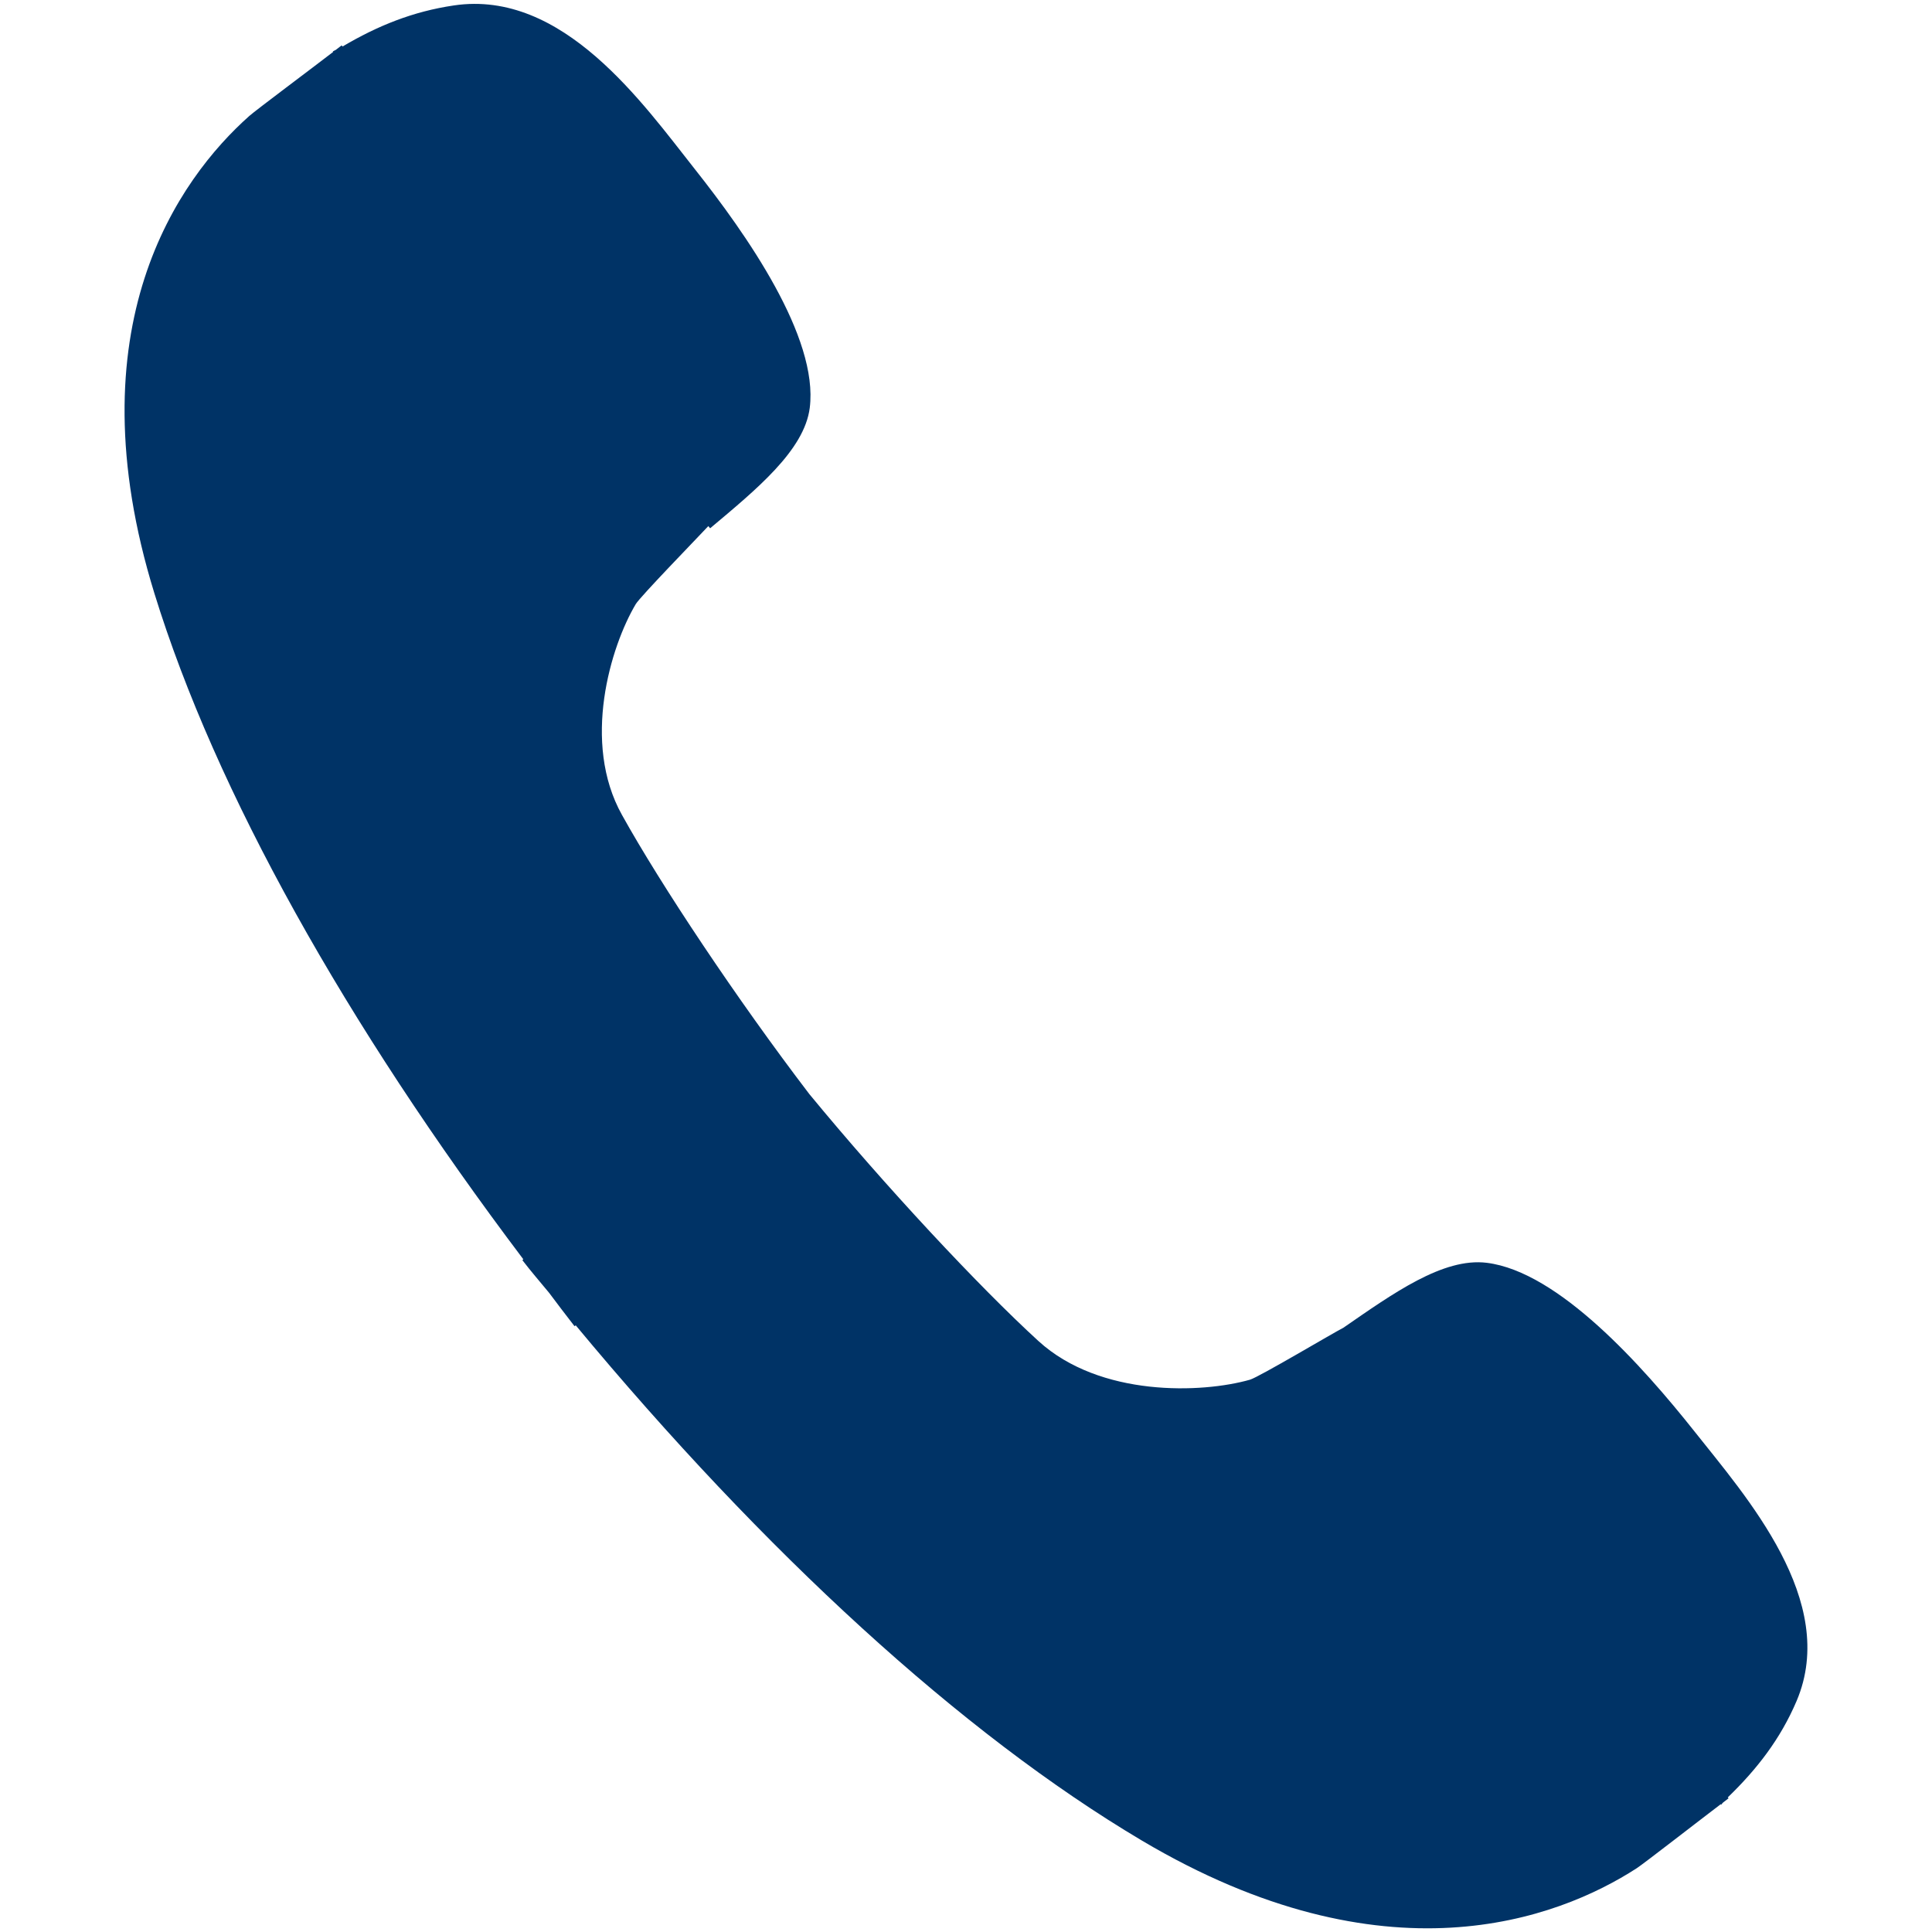
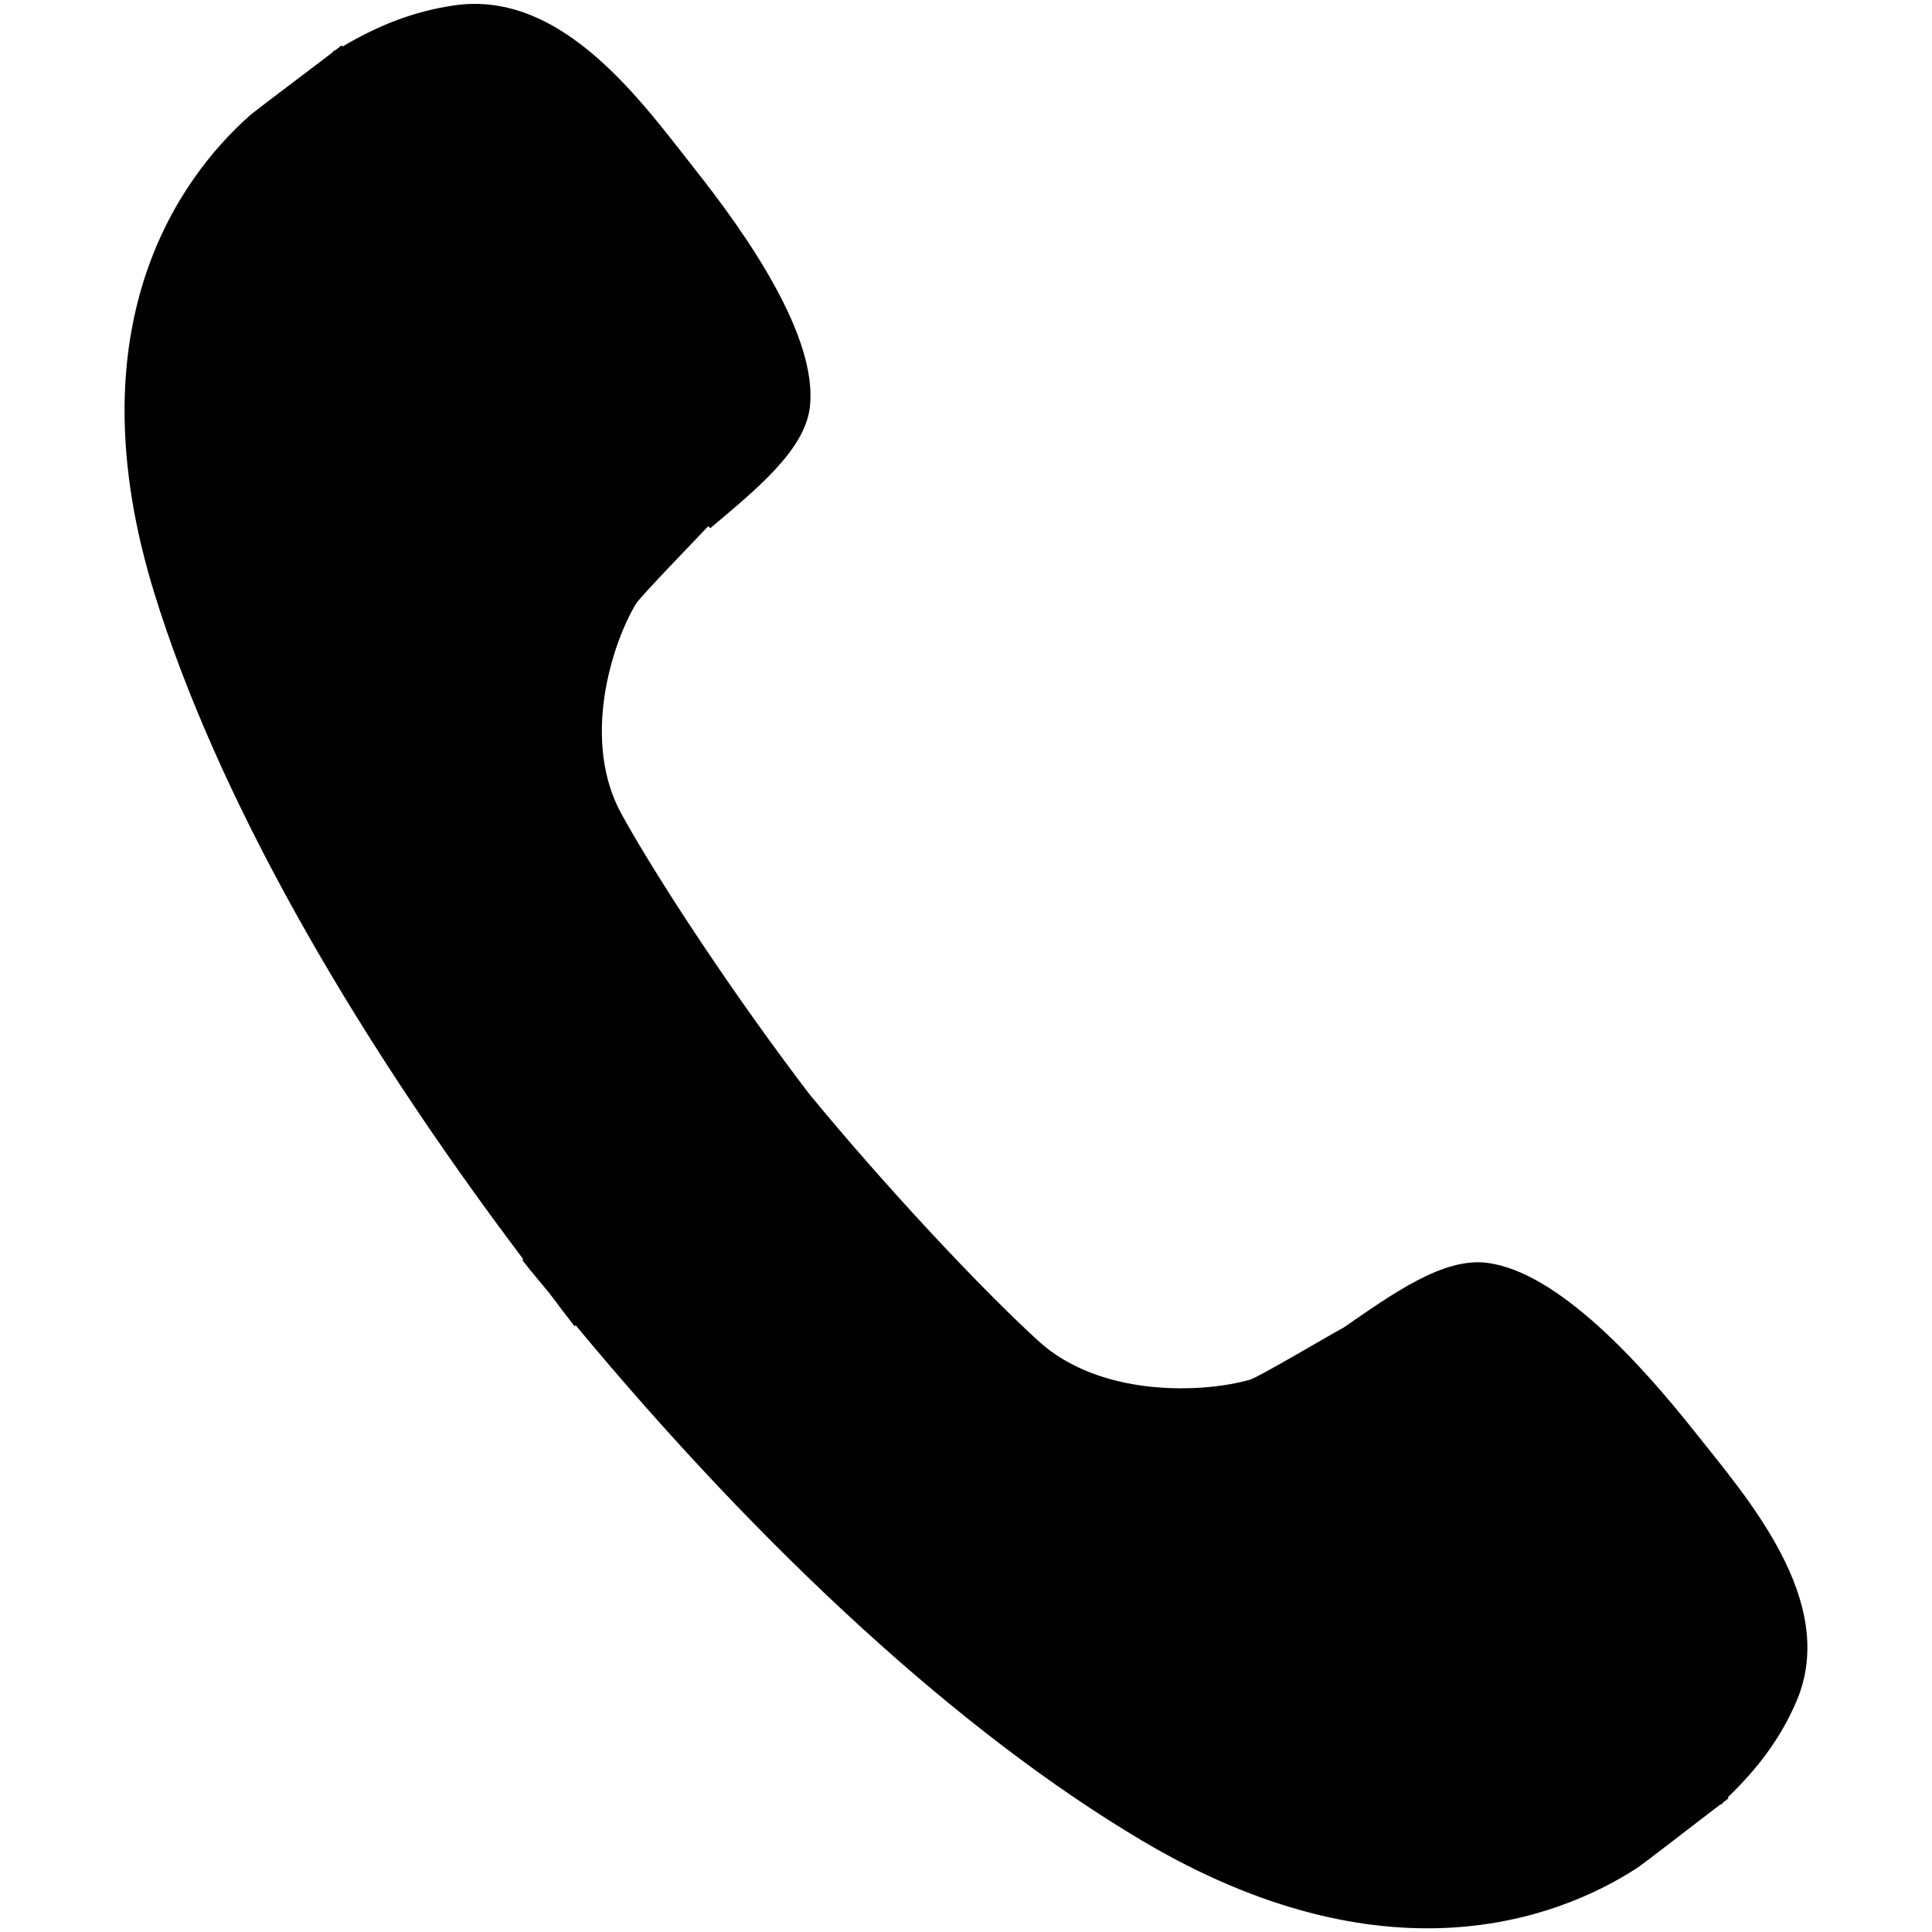
<svg xmlns="http://www.w3.org/2000/svg" viewBox="0 0 16 16" version="1.1" class="svg-glyph-phone">
-   <g stroke="none" stroke-width="1" fill="none" fill-rule="evenodd">
-     <path d="M14.031,11.852 C13.603,11.313 12.908,10.532 12.313,10.458 C11.951,10.413 11.535,10.713 11.125,10.996 C11.045,11.036 10.427,11.404 10.352,11.426 C9.956,11.539 9.111,11.572 8.6,11.106 C8.108,10.656 7.33,9.823 6.702,9.06 C6.102,8.274 5.473,7.329 5.151,6.749 C4.815,6.148 5.057,5.353 5.265,5.003 C5.303,4.94 5.763,4.467 5.866,4.357 L5.881,4.375 C6.262,4.055 6.661,3.73 6.706,3.378 C6.78,2.792 6.181,1.939 5.753,1.399 C5.325,0.858 4.662,-0.089 3.759,0.045 C3.419,0.095 3.126,0.214 2.837,0.385 L2.829,0.376 C2.823,0.38 2.795,0.402 2.781,0.413 C2.772,0.418 2.764,0.421 2.756,0.426 L2.759,0.43 C2.593,0.558 2.119,0.912 2.065,0.96 C1.479,1.481 0.597,2.708 1.279,4.915 C1.785,6.555 2.864,8.481 4.334,10.429 L4.326,10.436 C4.398,10.53 4.472,10.615 4.547,10.706 C4.617,10.799 4.686,10.891 4.758,10.983 L4.768,10.976 C6.328,12.855 7.964,14.357 9.457,15.243 C11.467,16.435 12.896,15.898 13.556,15.471 C13.618,15.43 14.09,15.063 14.25,14.942 L14.254,14.946 C14.26,14.94 14.264,14.932 14.272,14.926 C14.284,14.917 14.31,14.897 14.315,14.893 L14.309,14.885 C14.551,14.651 14.745,14.401 14.879,14.086 C15.23,13.257 14.459,12.393 14.031,11.852 L14.031,11.852 Z" fill="#036" class="si-glyph-fill" />
+   <g>
+     <path d="M14.031,11.852 C13.603,11.313 12.908,10.532 12.313,10.458 C11.951,10.413 11.535,10.713 11.125,10.996 C11.045,11.036 10.427,11.404 10.352,11.426 C9.956,11.539 9.111,11.572 8.6,11.106 C8.108,10.656 7.33,9.823 6.702,9.06 C6.102,8.274 5.473,7.329 5.151,6.749 C4.815,6.148 5.057,5.353 5.265,5.003 C5.303,4.94 5.763,4.467 5.866,4.357 L5.881,4.375 C6.262,4.055 6.661,3.73 6.706,3.378 C6.78,2.792 6.181,1.939 5.753,1.399 C5.325,0.858 4.662,-0.089 3.759,0.045 C3.419,0.095 3.126,0.214 2.837,0.385 L2.829,0.376 C2.823,0.38 2.795,0.402 2.781,0.413 C2.772,0.418 2.764,0.421 2.756,0.426 L2.759,0.43 C2.593,0.558 2.119,0.912 2.065,0.96 C1.479,1.481 0.597,2.708 1.279,4.915 C1.785,6.555 2.864,8.481 4.334,10.429 L4.326,10.436 C4.398,10.53 4.472,10.615 4.547,10.706 C4.617,10.799 4.686,10.891 4.758,10.983 L4.768,10.976 C6.328,12.855 7.964,14.357 9.457,15.243 C11.467,16.435 12.896,15.898 13.556,15.471 C13.618,15.43 14.09,15.063 14.25,14.942 L14.254,14.946 C14.26,14.94 14.264,14.932 14.272,14.926 C14.284,14.917 14.31,14.897 14.315,14.893 L14.309,14.885 C14.551,14.651 14.745,14.401 14.879,14.086 C15.23,13.257 14.459,12.393 14.031,11.852 L14.031,11.852 Z" />
  </g>
</svg>
